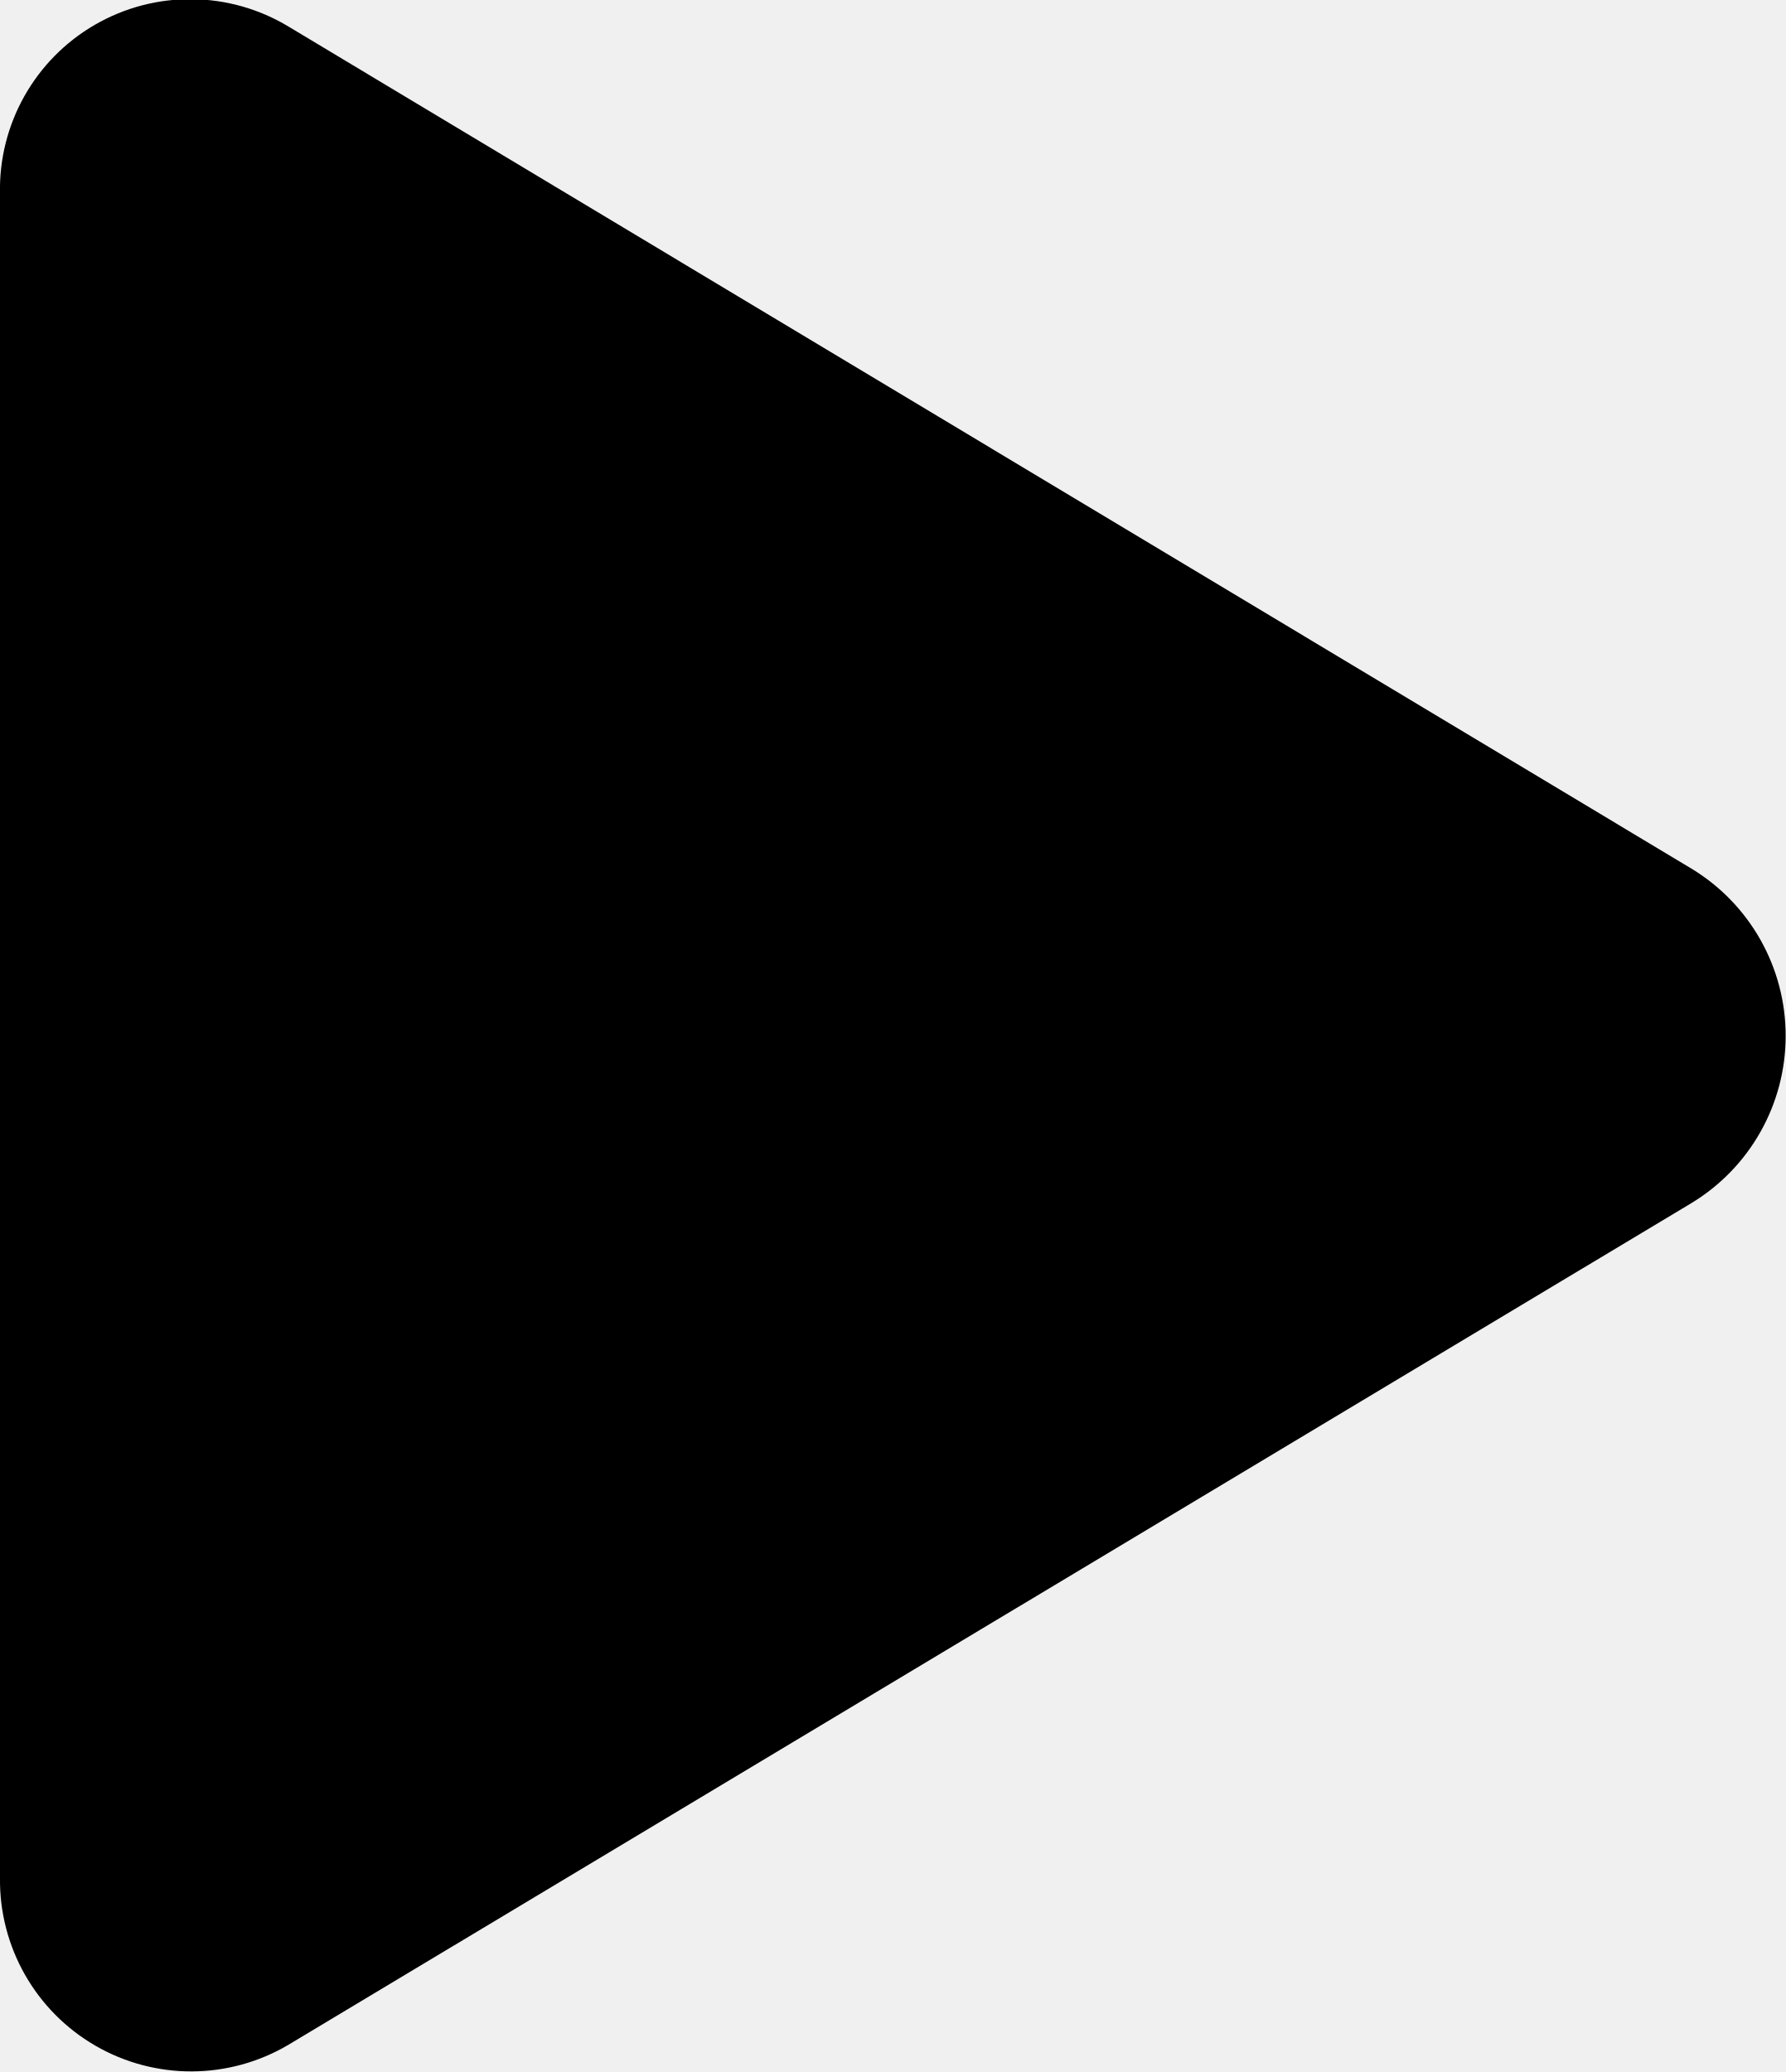
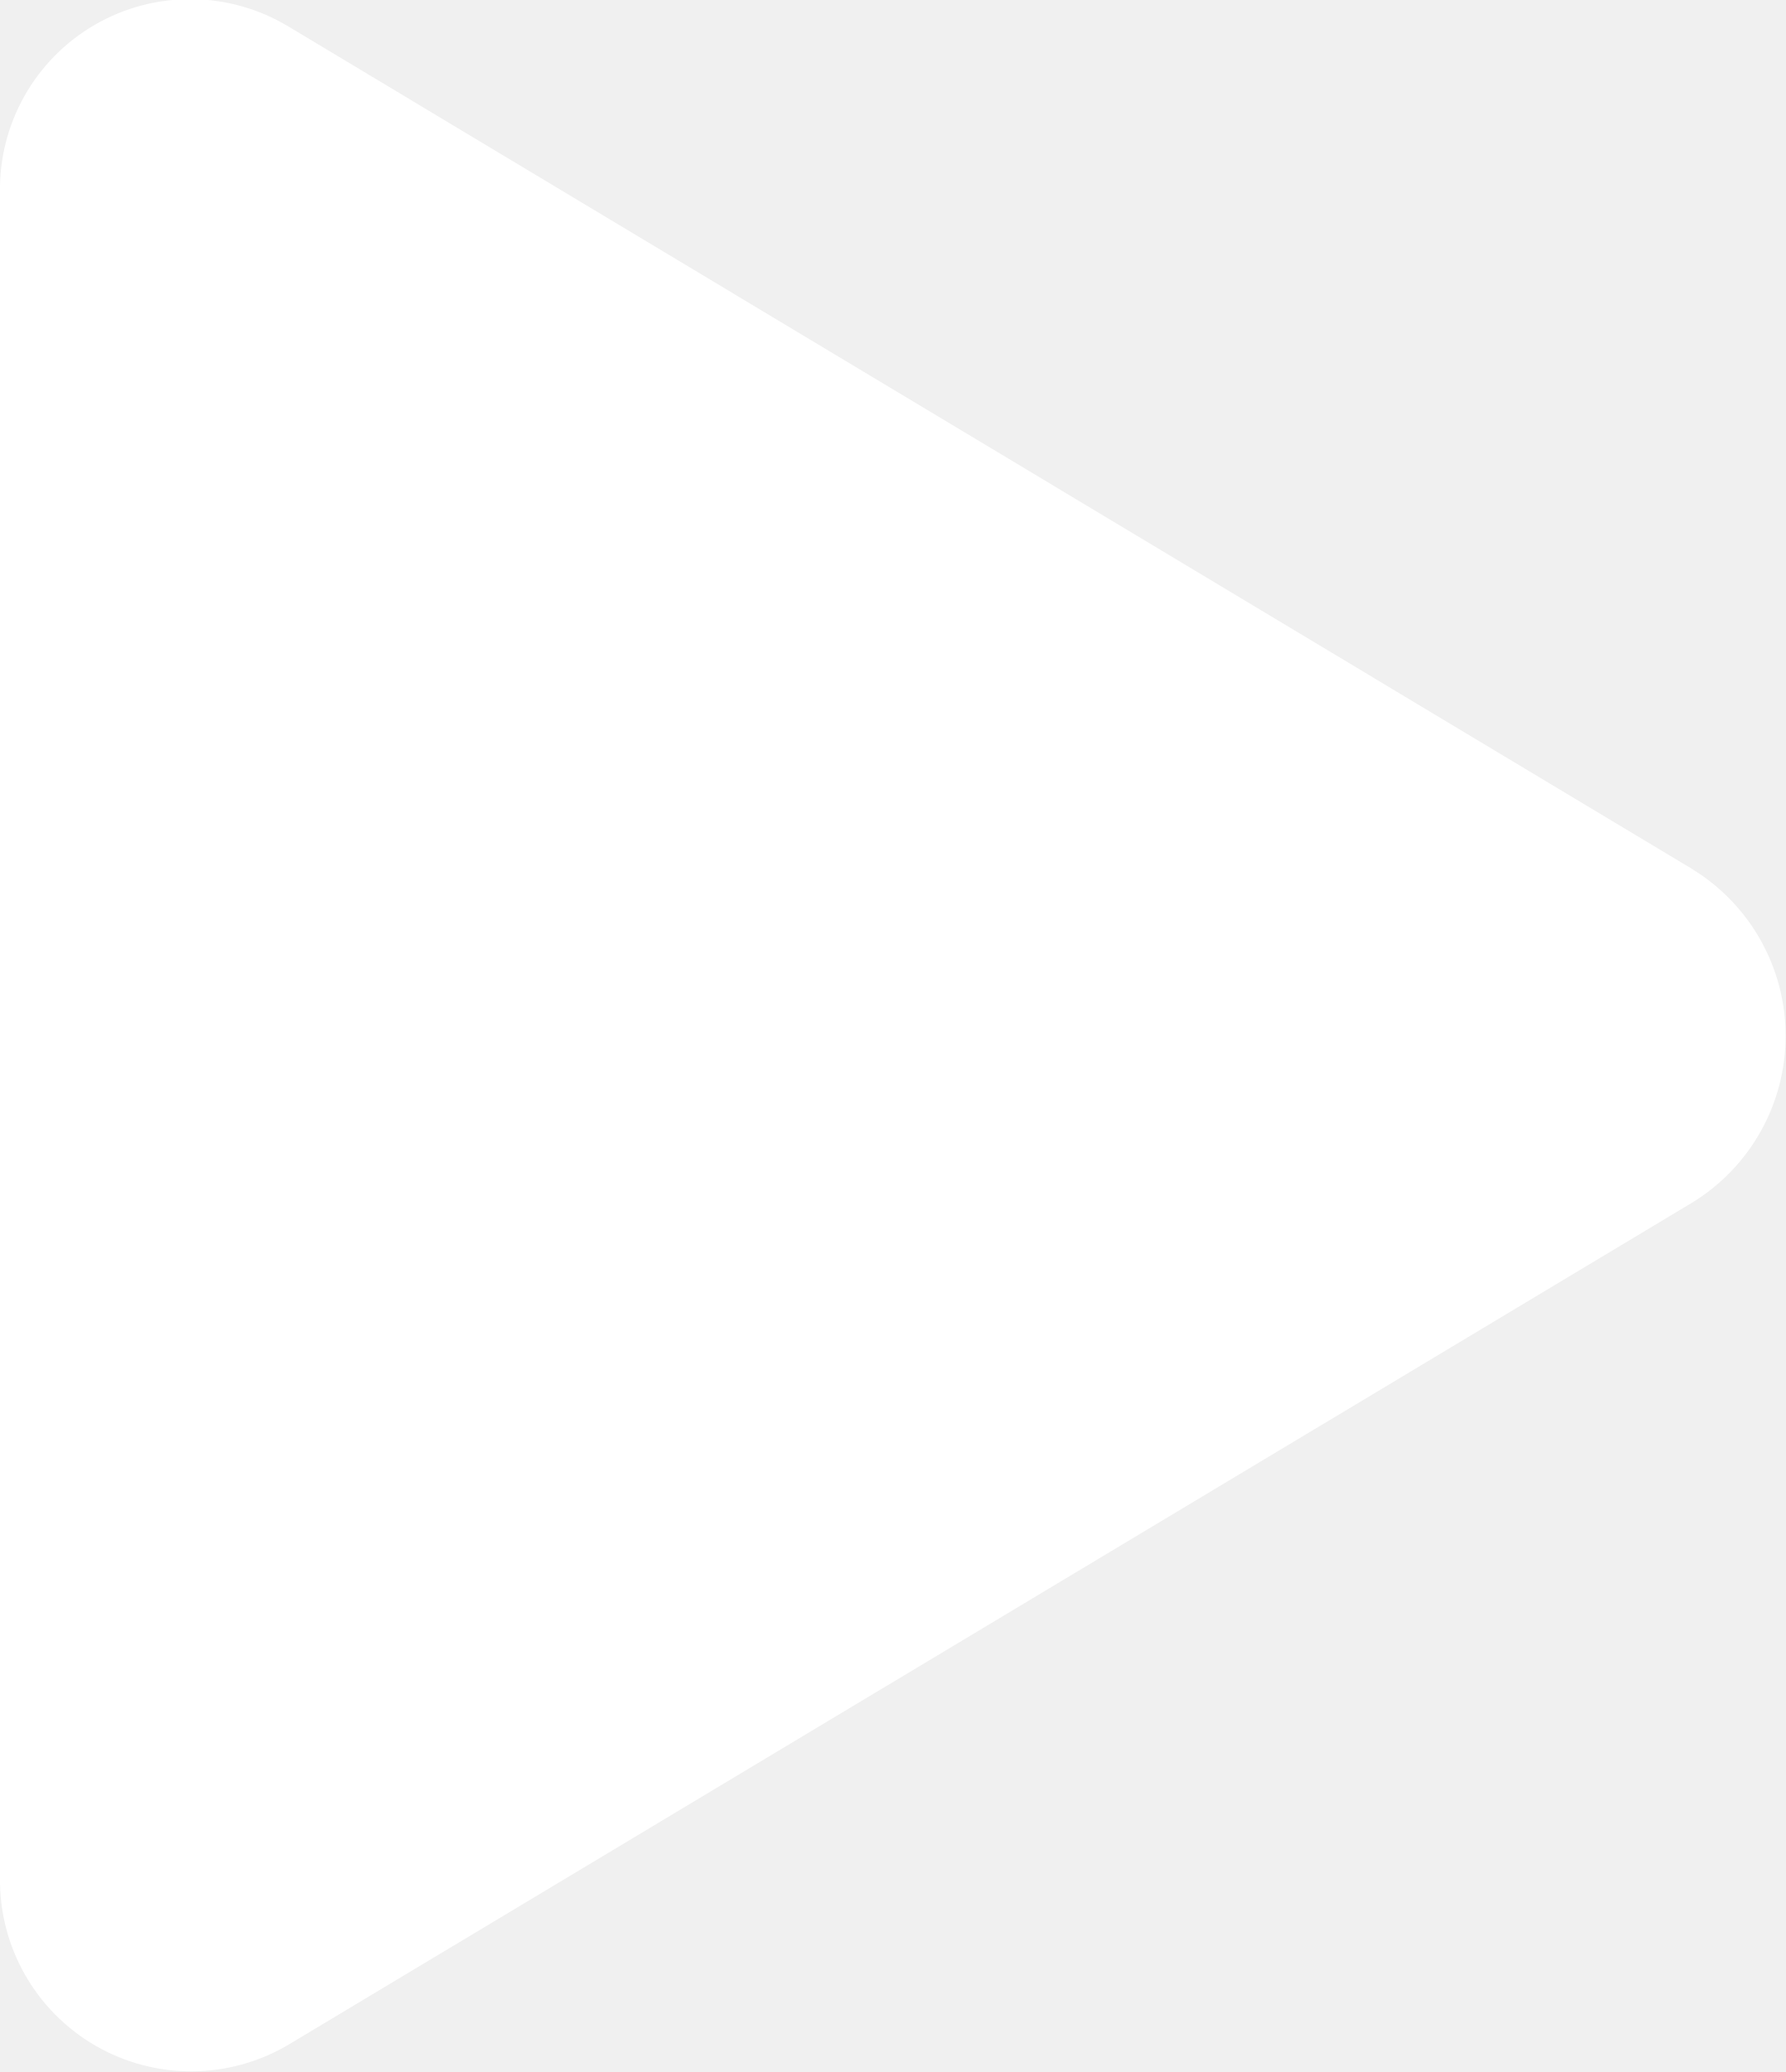
- <svg xmlns="http://www.w3.org/2000/svg" width="23.269" height="27" viewBox="0 0 23.269 27">
-   <path id="play-icon" d="M22.044,11.322,3.761.349A2.479,2.479,0,0,0,0,2.526V24.468a2.491,2.491,0,0,0,3.761,2.178L22.044,15.678a2.548,2.548,0,0,0,0-4.356Z" transform="translate(0 -0.002)" />
+ <svg xmlns="http://www.w3.org/2000/svg" width="42.109" height="48.861" viewBox="0 0 42.109 48.861">
+   <path id="play-icon" d="M39.892,20.487,6.805.629A4.486,4.486,0,0,0,0,4.57V44.277a4.508,4.508,0,0,0,6.805,3.941L39.892,28.37a4.611,4.611,0,0,0,0-7.882Z" transform="translate(0 -0.002)" fill="#fff" />
</svg>
